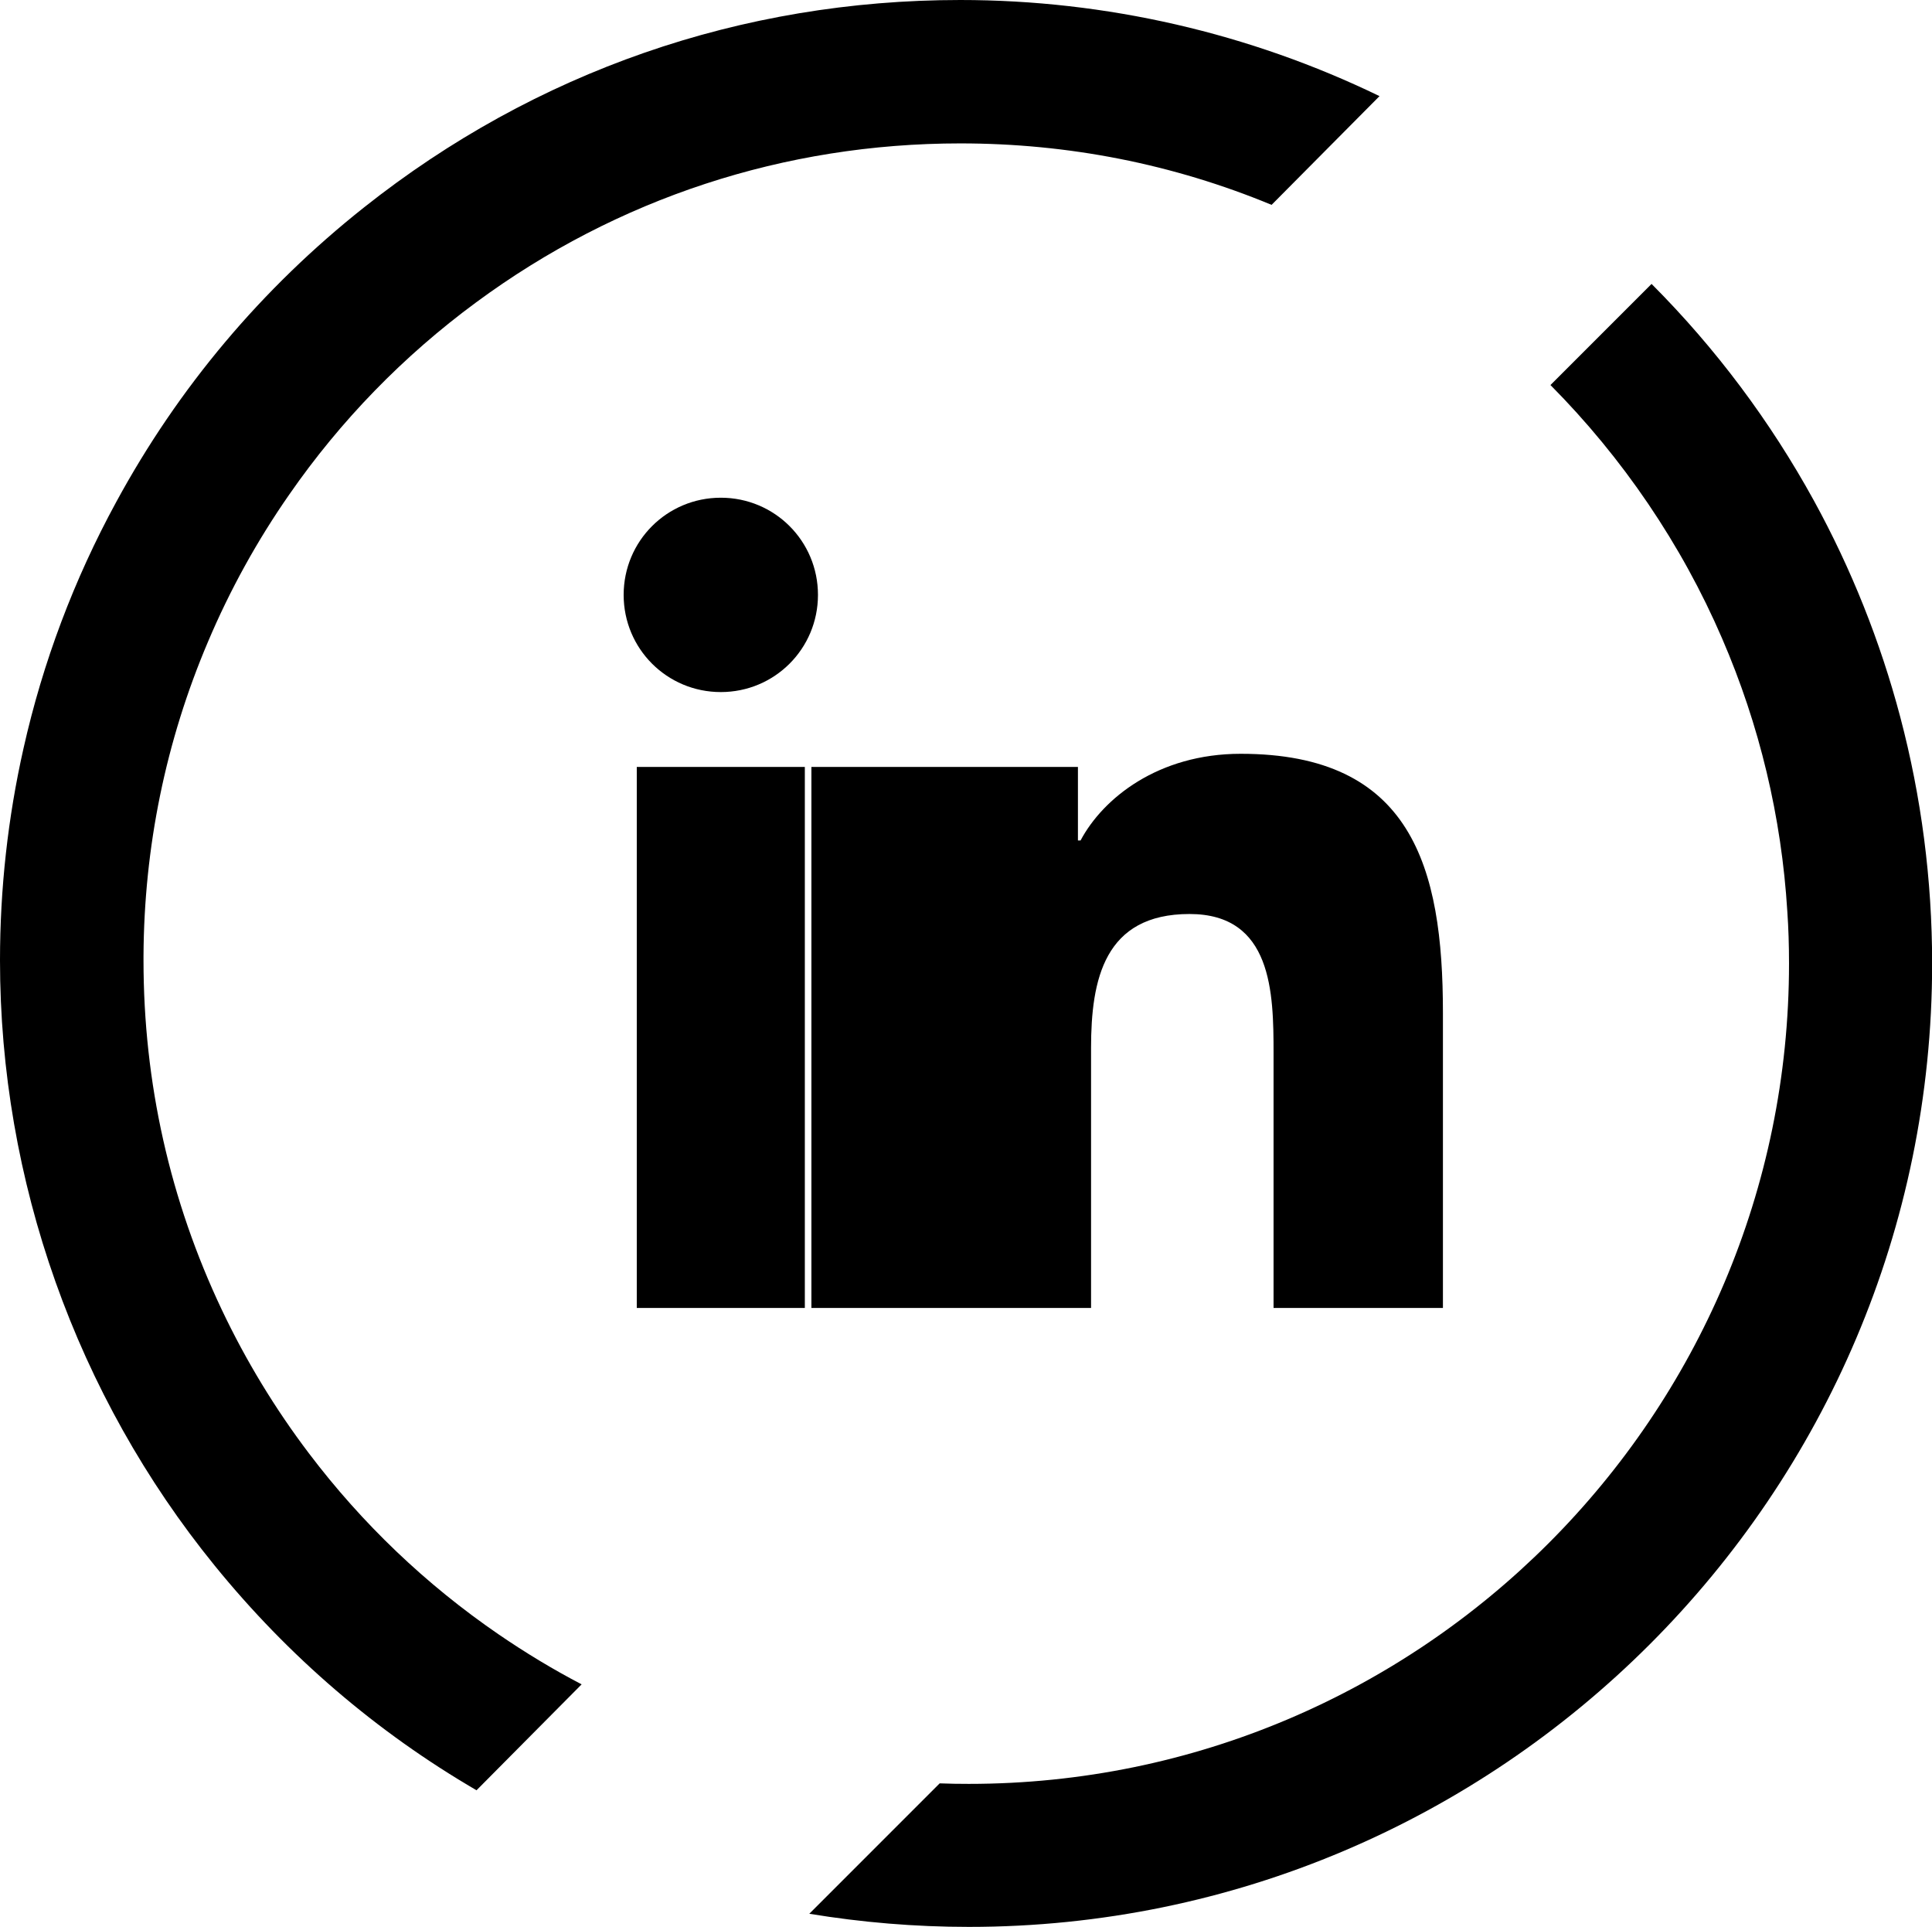
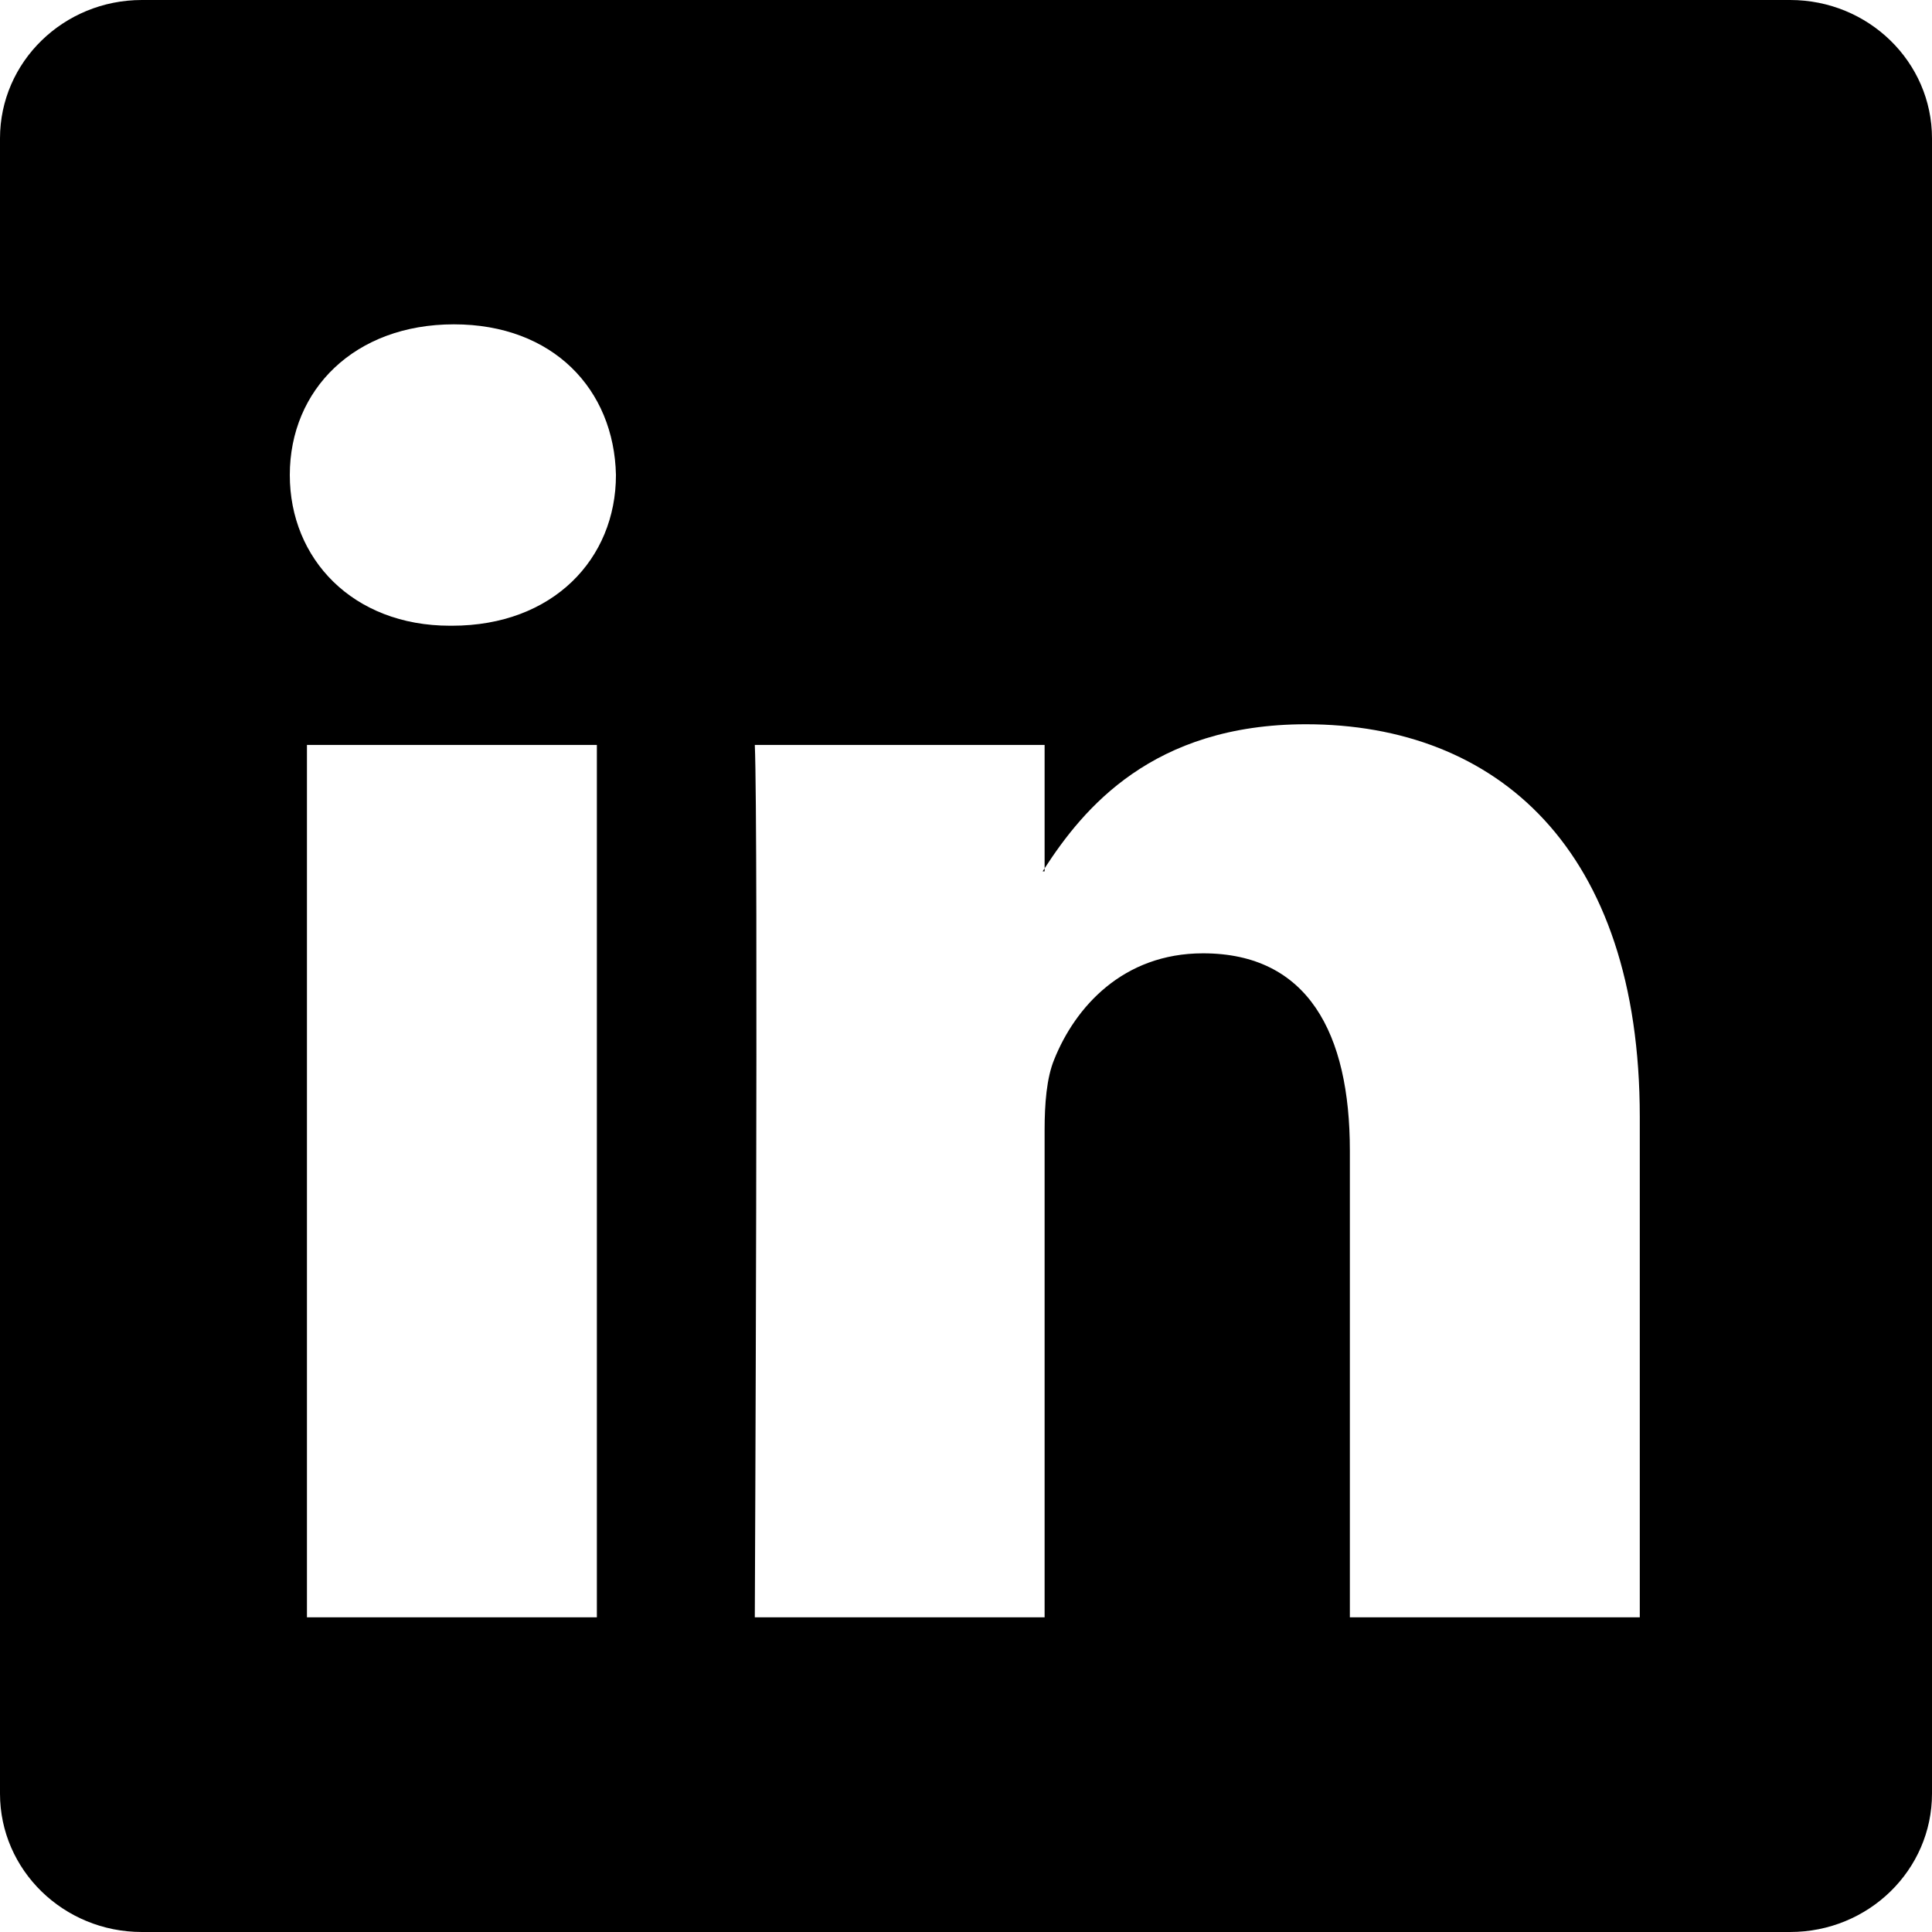
- <svg xmlns="http://www.w3.org/2000/svg" viewBox="0 0 147.15 146.73" fill="currentColor" aria-hidden="true">
-   <g>
-     <path d="M36.3,136.33c-7.64-4.45-14.33-10.2-19.94-17.1C5.81,106.26,0,89.89,0,73.13c0-5.44.6-10.87,1.79-16.14,1.47-6.56,3.85-12.87,7.06-18.76,4.73-8.71,11.08-16.26,18.88-22.44C40.76,5.46,56.46,0,73.14,0c11.09,0,22.03,2.52,31.93,7.32l-8.22,8.28c-7.51-3.11-15.48-4.68-23.71-4.68-13.38,0-26.13,4.18-36.87,12.1-5.53,4.07-10.33,9-14.24,14.64-2.44,3.5-4.52,7.27-6.18,11.19-3.23,7.59-4.88,15.66-4.92,23.96,0,.1,0,.21,0,.31,0,9.32,2.01,18.28,5.97,26.63,1.83,3.86,4.06,7.53,6.63,10.92,4.05,5.35,8.91,9.99,14.44,13.78,2.03,1.39,4.14,2.67,6.33,3.81l-8,8.06Z" />
-     <path d="M73.79,146.73c-4.09,0-8.15-.34-12.15-1l9.93-9.93c.73.03,1.47.04,2.22.04,34.44,0,62.47-28.02,62.47-62.47,0-1.39-.04-2.69-.13-3.97-.44-7.18-2.11-14.18-4.97-20.79-3.08-7.15-7.57-13.75-13.07-19.29l7.7-7.7c4.89,4.9,9.04,10.45,12.37,16.51,2.84,5.18,5.05,10.71,6.57,16.46,1.61,6.09,2.43,12.41,2.43,18.78,0,40.45-32.91,73.36-73.36,73.36Z" />
-     <path d="M48.5 58.4h12.8v41.2H48.5V58.4zm6.4-20.5c4.1 0 7.4 3.3 7.4 7.4s-3.3 7.4-7.4 7.4-7.4-3.3-7.4-7.4 3.3-7.4 7.4-7.4zm14.9 20.5h12.3v5.6h.2c1.7-3.2 5.9-6.6 12.2-6.6 13 0 15.4 8.6 15.4 19.7v22.5H97V80.2c0-4.6-.1-10.6-6.4-10.6-6.5 0-7.5 5-7.5 10.2v19.8H61.8V58.4H74.6z" />
-   </g>
+ <svg xmlns="http://www.w3.org/2000/svg" viewBox="0 0 16 16" fill="currentColor" aria-hidden="true">
+   <path d="M0 1.146C0 .513.526 0 1.175 0h13.65C15.474 0 16 .513 16 1.146v13.708c0 .633-.526 1.146-1.175 1.146H1.175C.526 16 0 15.487 0 14.854zm4.943 12.248V6.169H2.542v7.225zm-1.2-8.212c.837 0 1.358-.554 1.358-1.248-.015-.709-.52-1.248-1.342-1.248S2.4 3.226 2.4 3.934c0 .694.521 1.248 1.327 1.248zm4.908 8.212V9.359c0-.216.016-.432.08-.586.173-.431.568-.878 1.232-.878.869 0 1.216.662 1.216 1.634v3.865h2.401V9.25c0-2.22-1.184-3.252-2.764-3.252-1.274 0-1.845.7-2.165 1.193v.025h-.016l.016-.025V6.169h-2.4c.03.678 0 7.225 0 7.225z" />
</svg>
